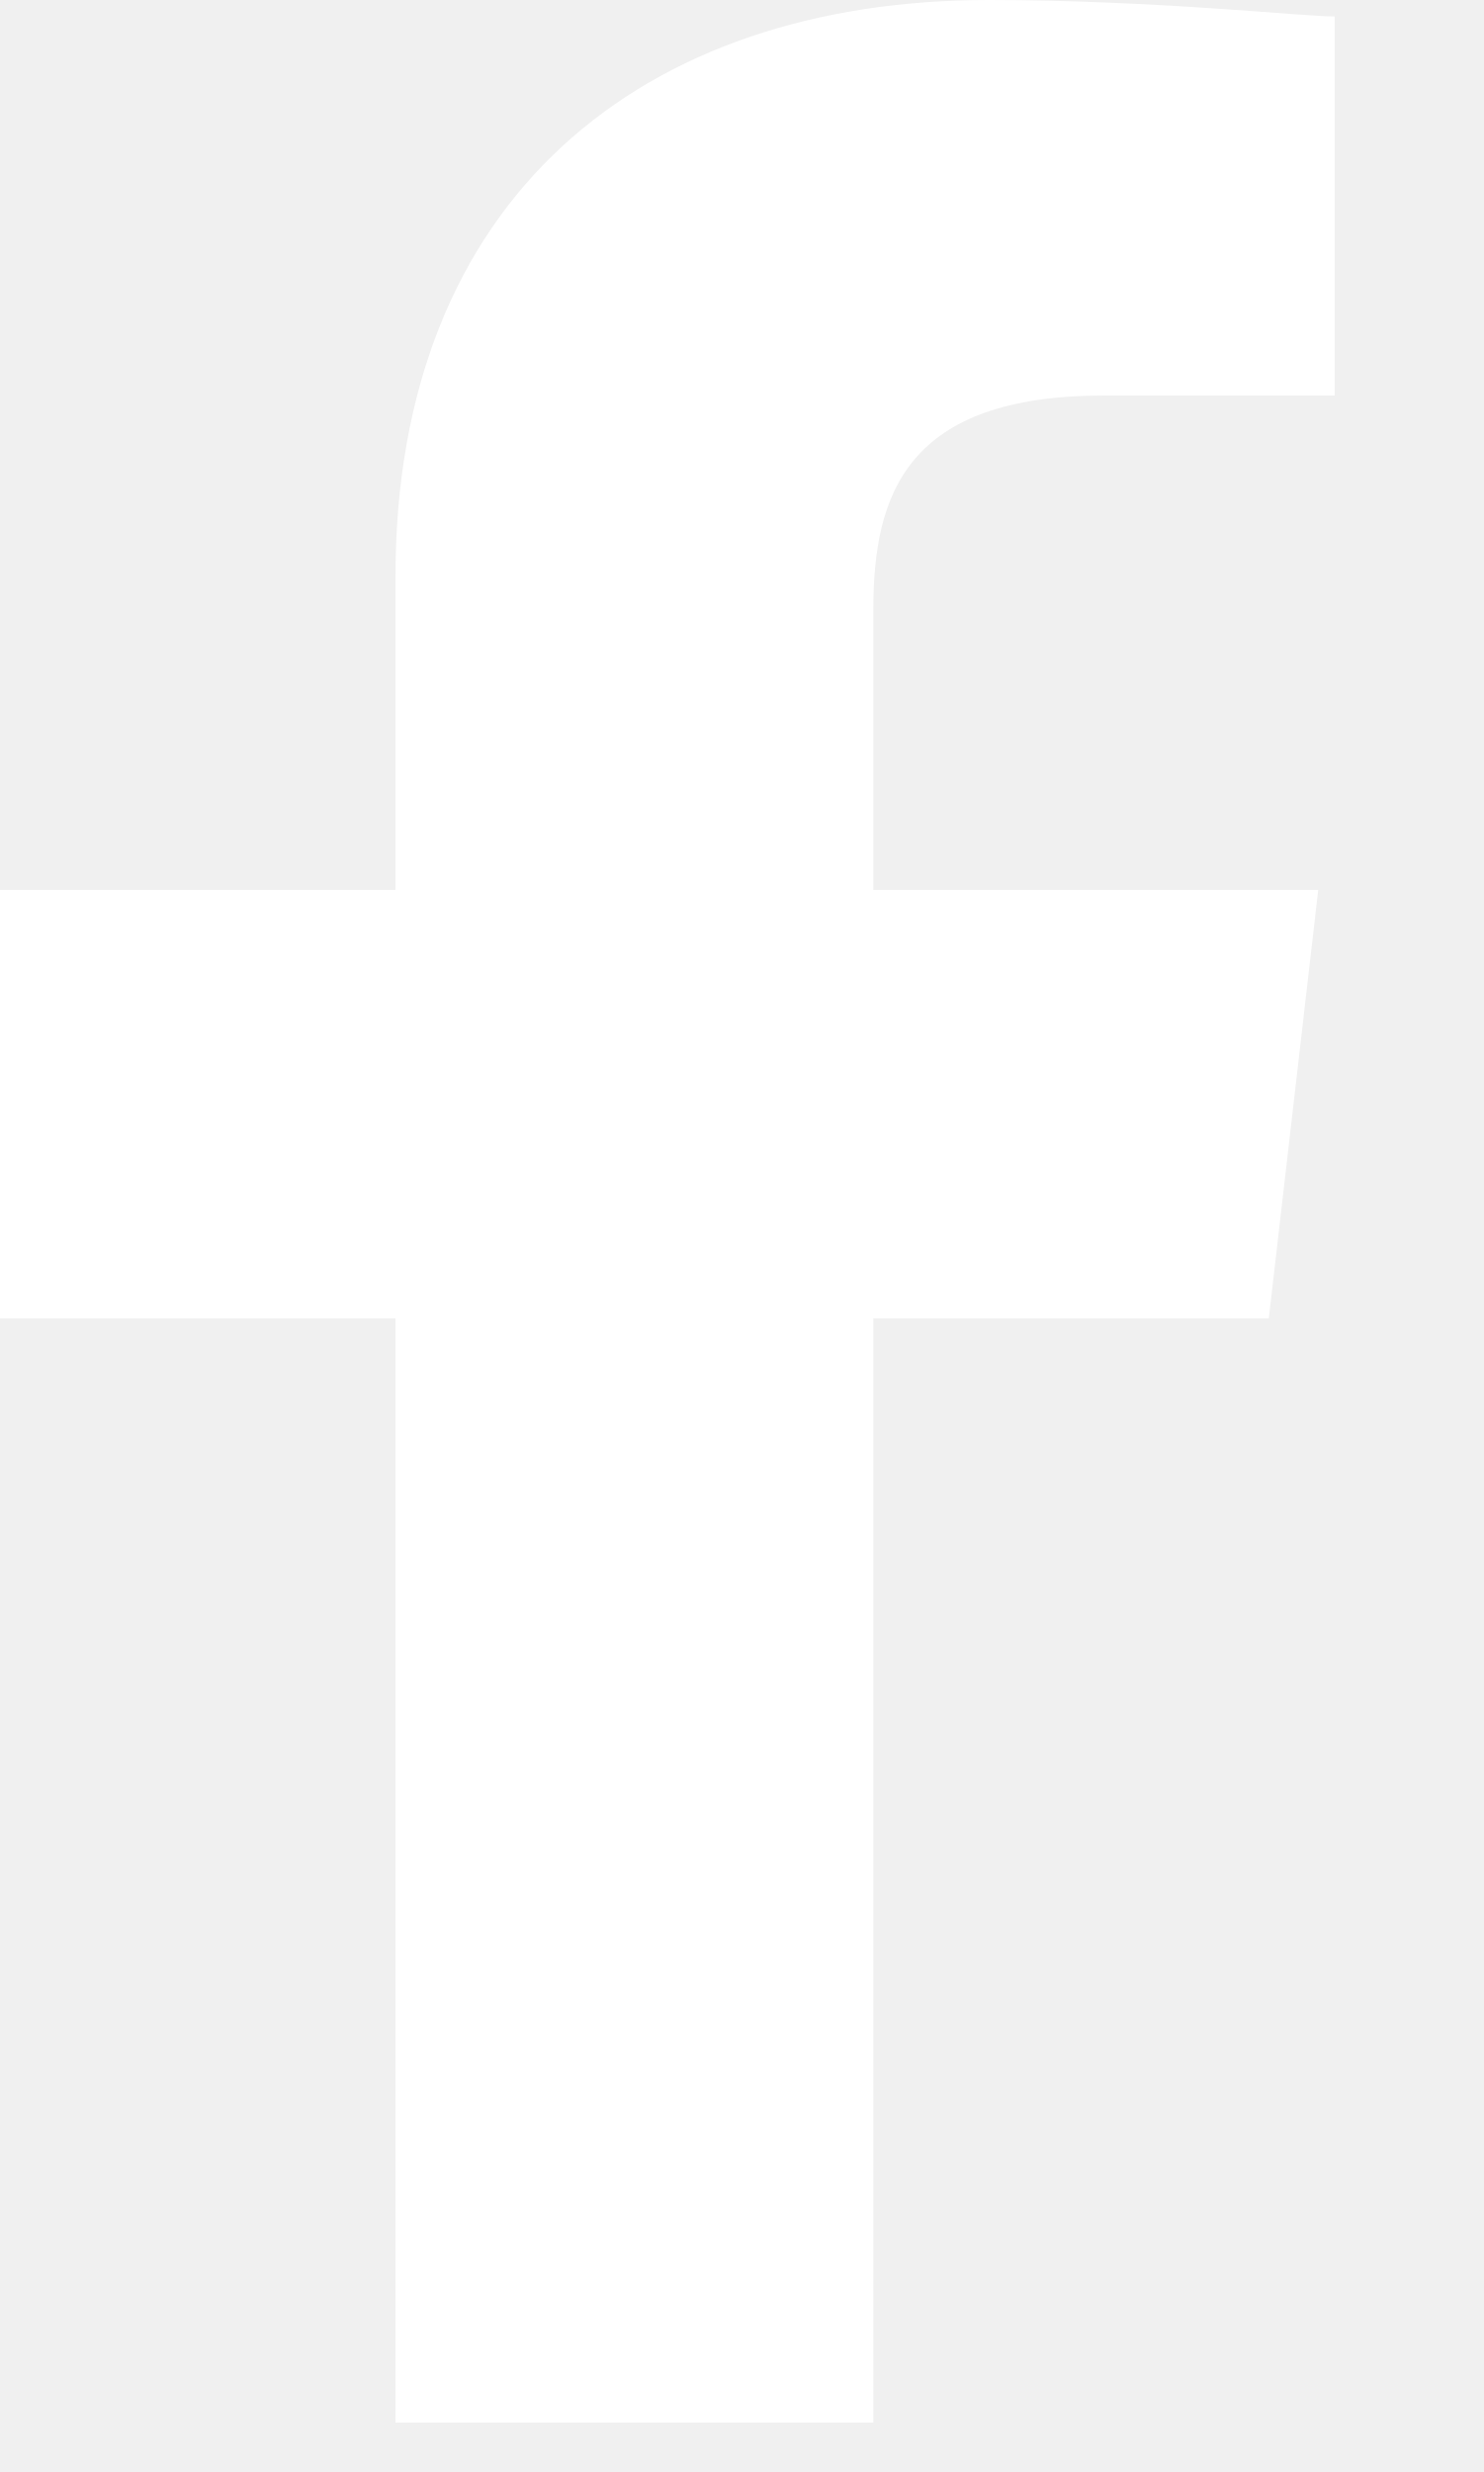
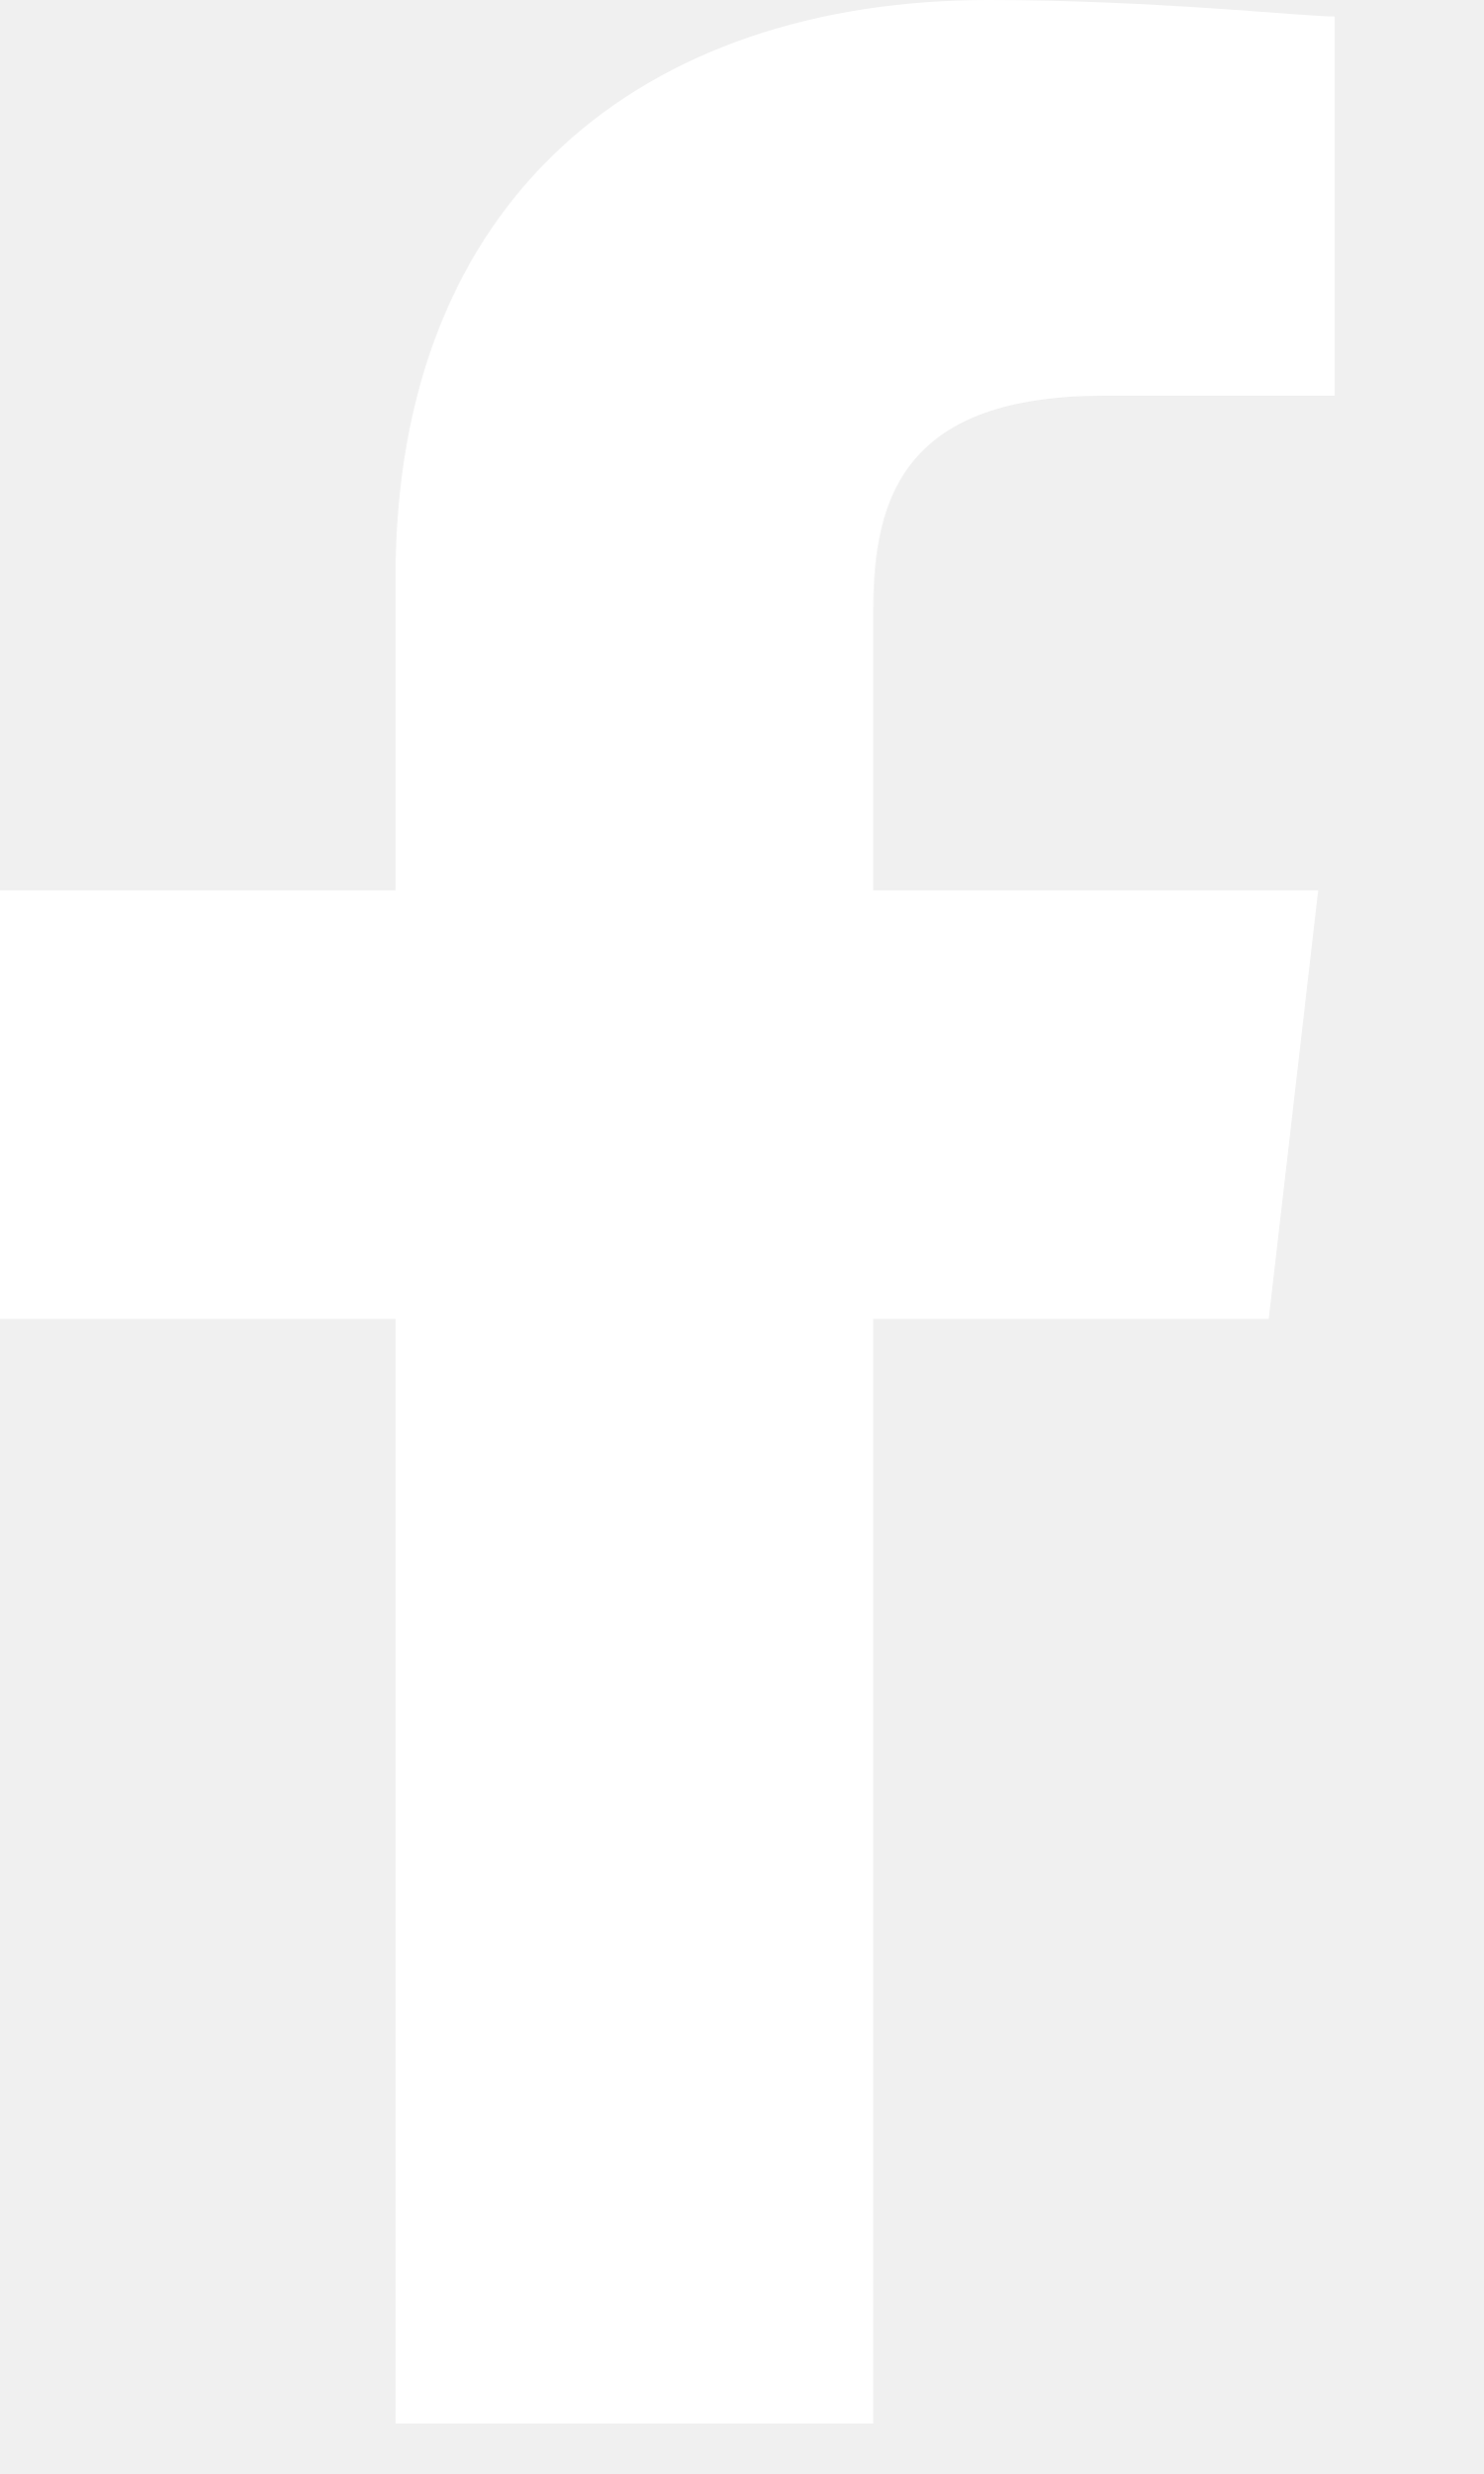
- <svg xmlns="http://www.w3.org/2000/svg" width="10.8px" height="18px" viewBox="0 0 9 15" version="1.1">
+ <svg xmlns="http://www.w3.org/2000/svg" width="10.8px" viewBox="0 0 9 15" version="1.1">
  <defs />
  <g id="Page-1" stroke="none" stroke-width="1" fill="none" fill-rule="evenodd">
    <g id="networklinks" transform="translate(-106, -15)" fill="#FFFFFF">
      <g id="fb">
        <path d="M111.3 23 L113.7 23 L114 20.4 L111.3 20.4 L111.3 18.7 C111.3 18 111.5 17.4 112.7 17.4 L114.1 17.4 L114.1 15.1 C113.9 15.1 113 15 112 15 C109.9 15 108.4 16.2 108.4 18.5 L108.4 20.4 L106 20.4 L106 23 L108.4 23 L108.4 29.7 L111.3 29.7 L111.3 23 Z" id="f" />
      </g>
    </g>
  </g>
</svg>
